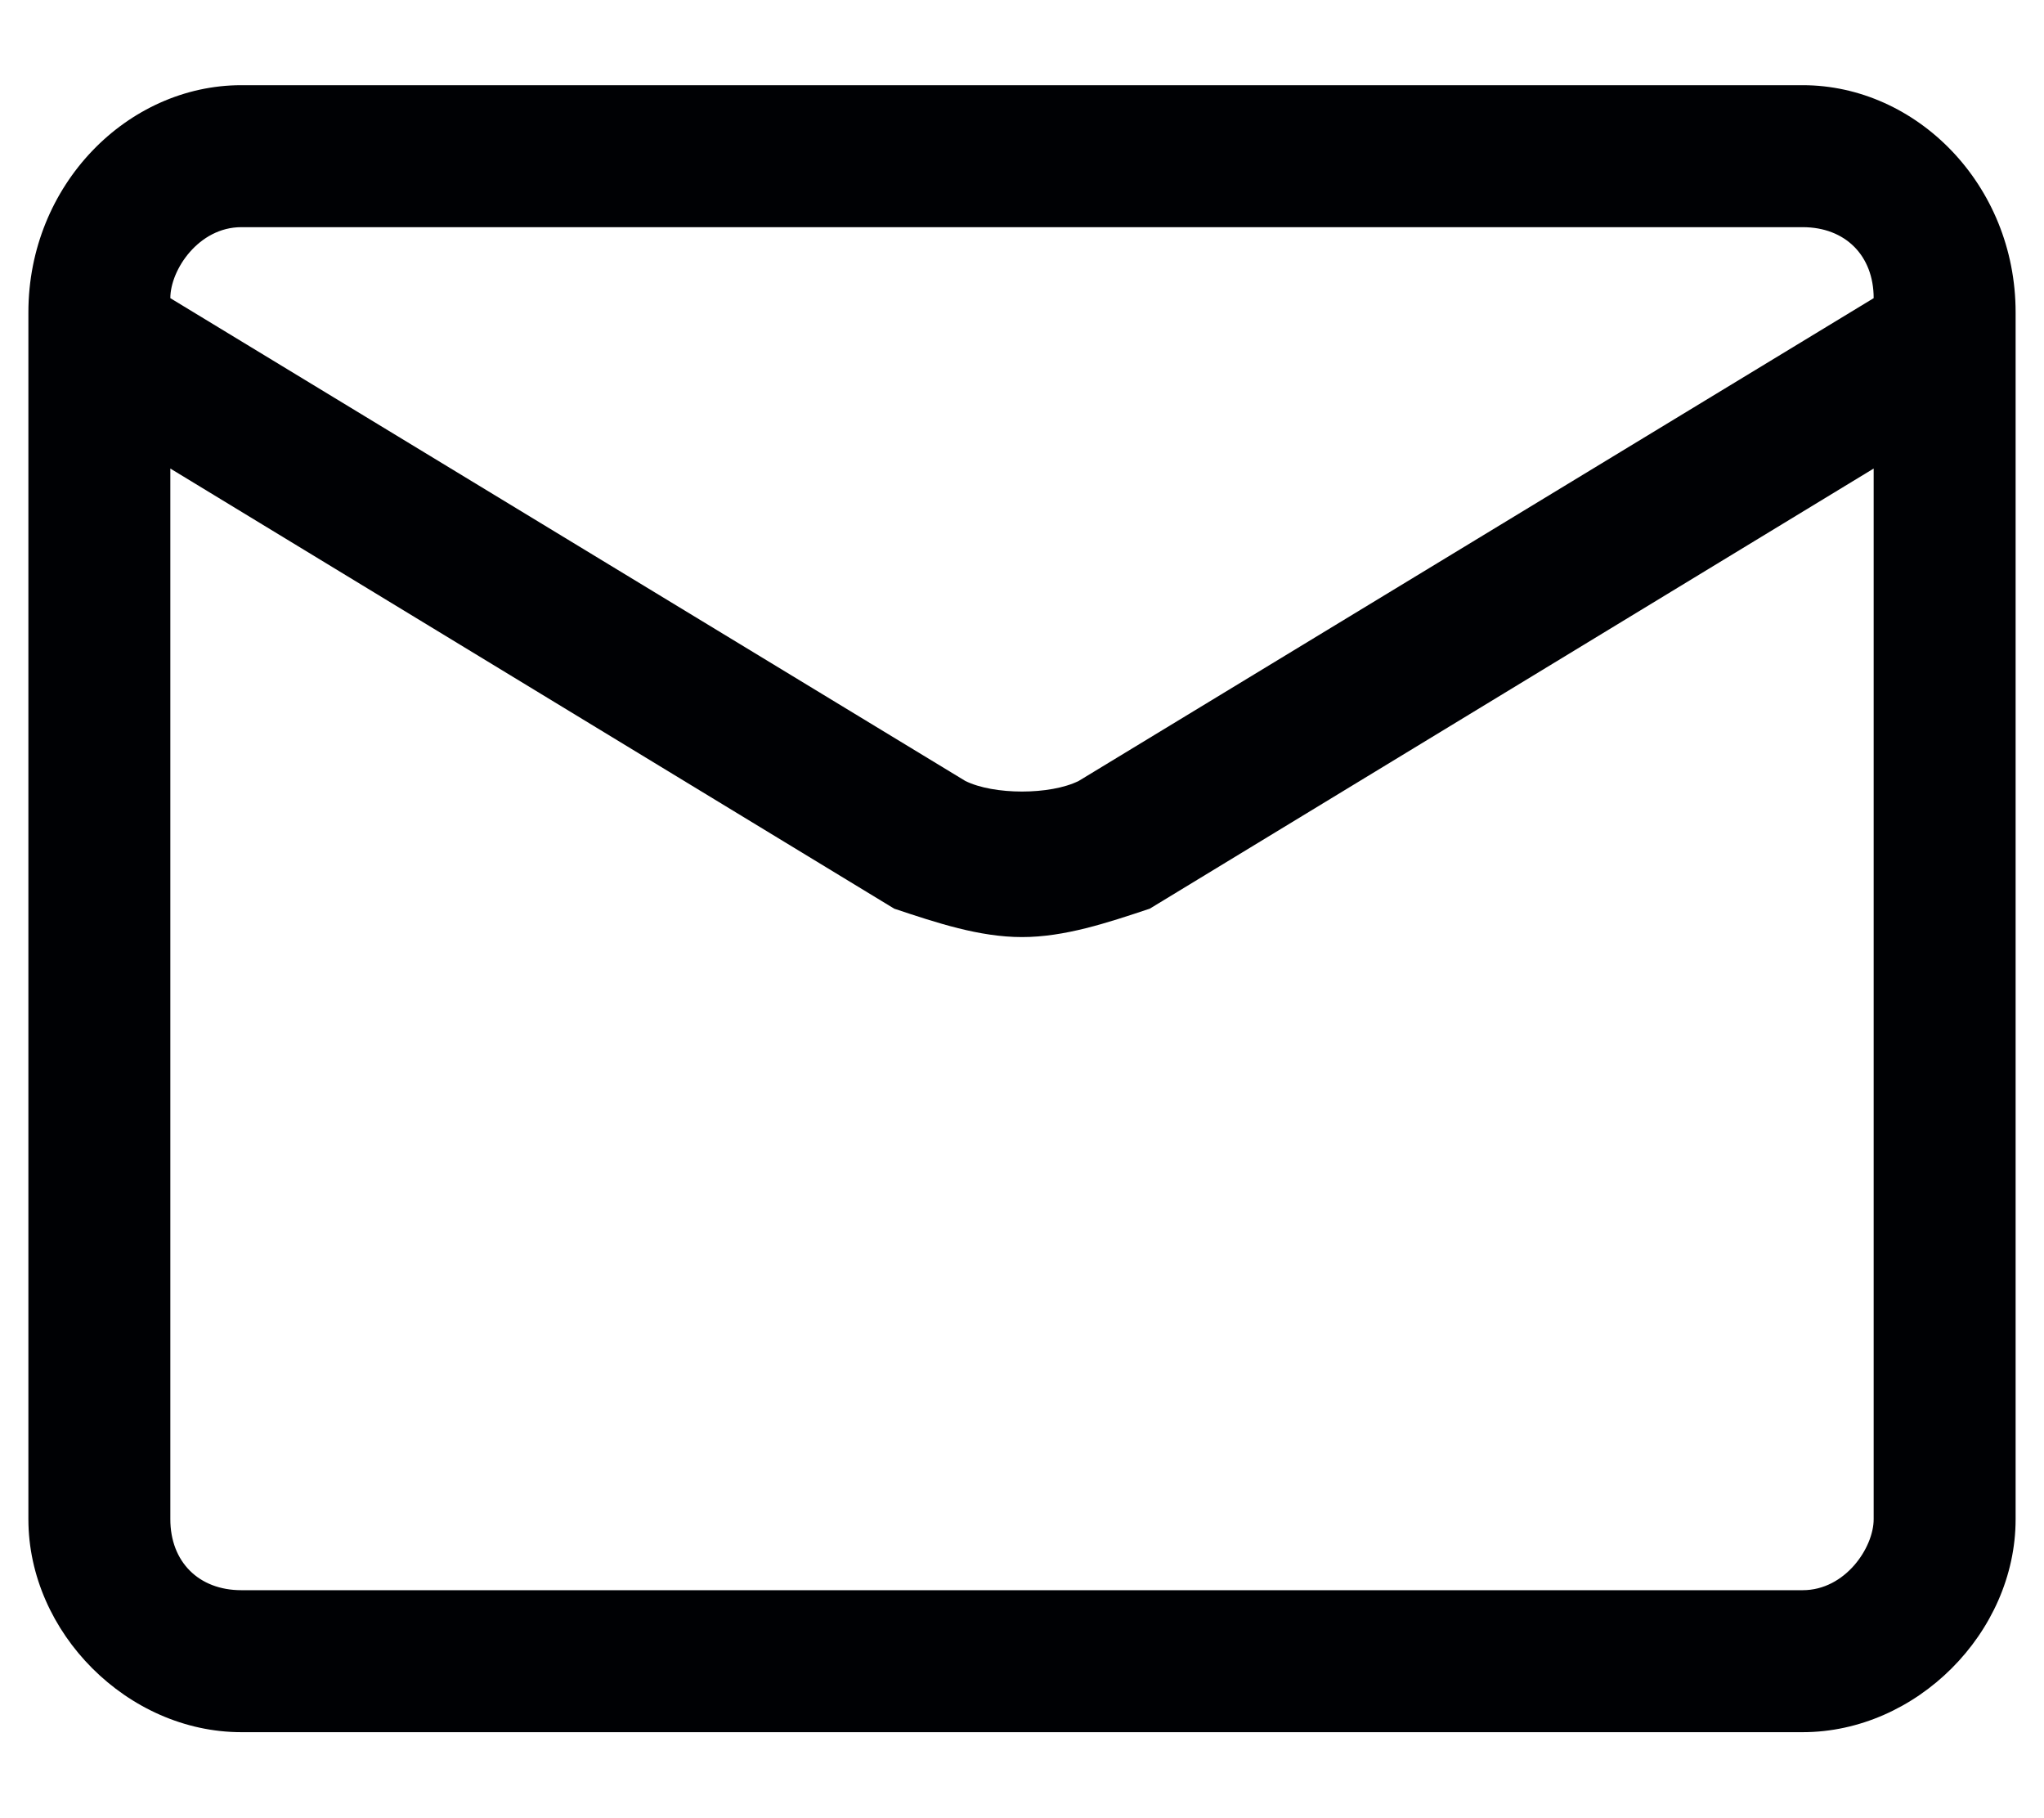
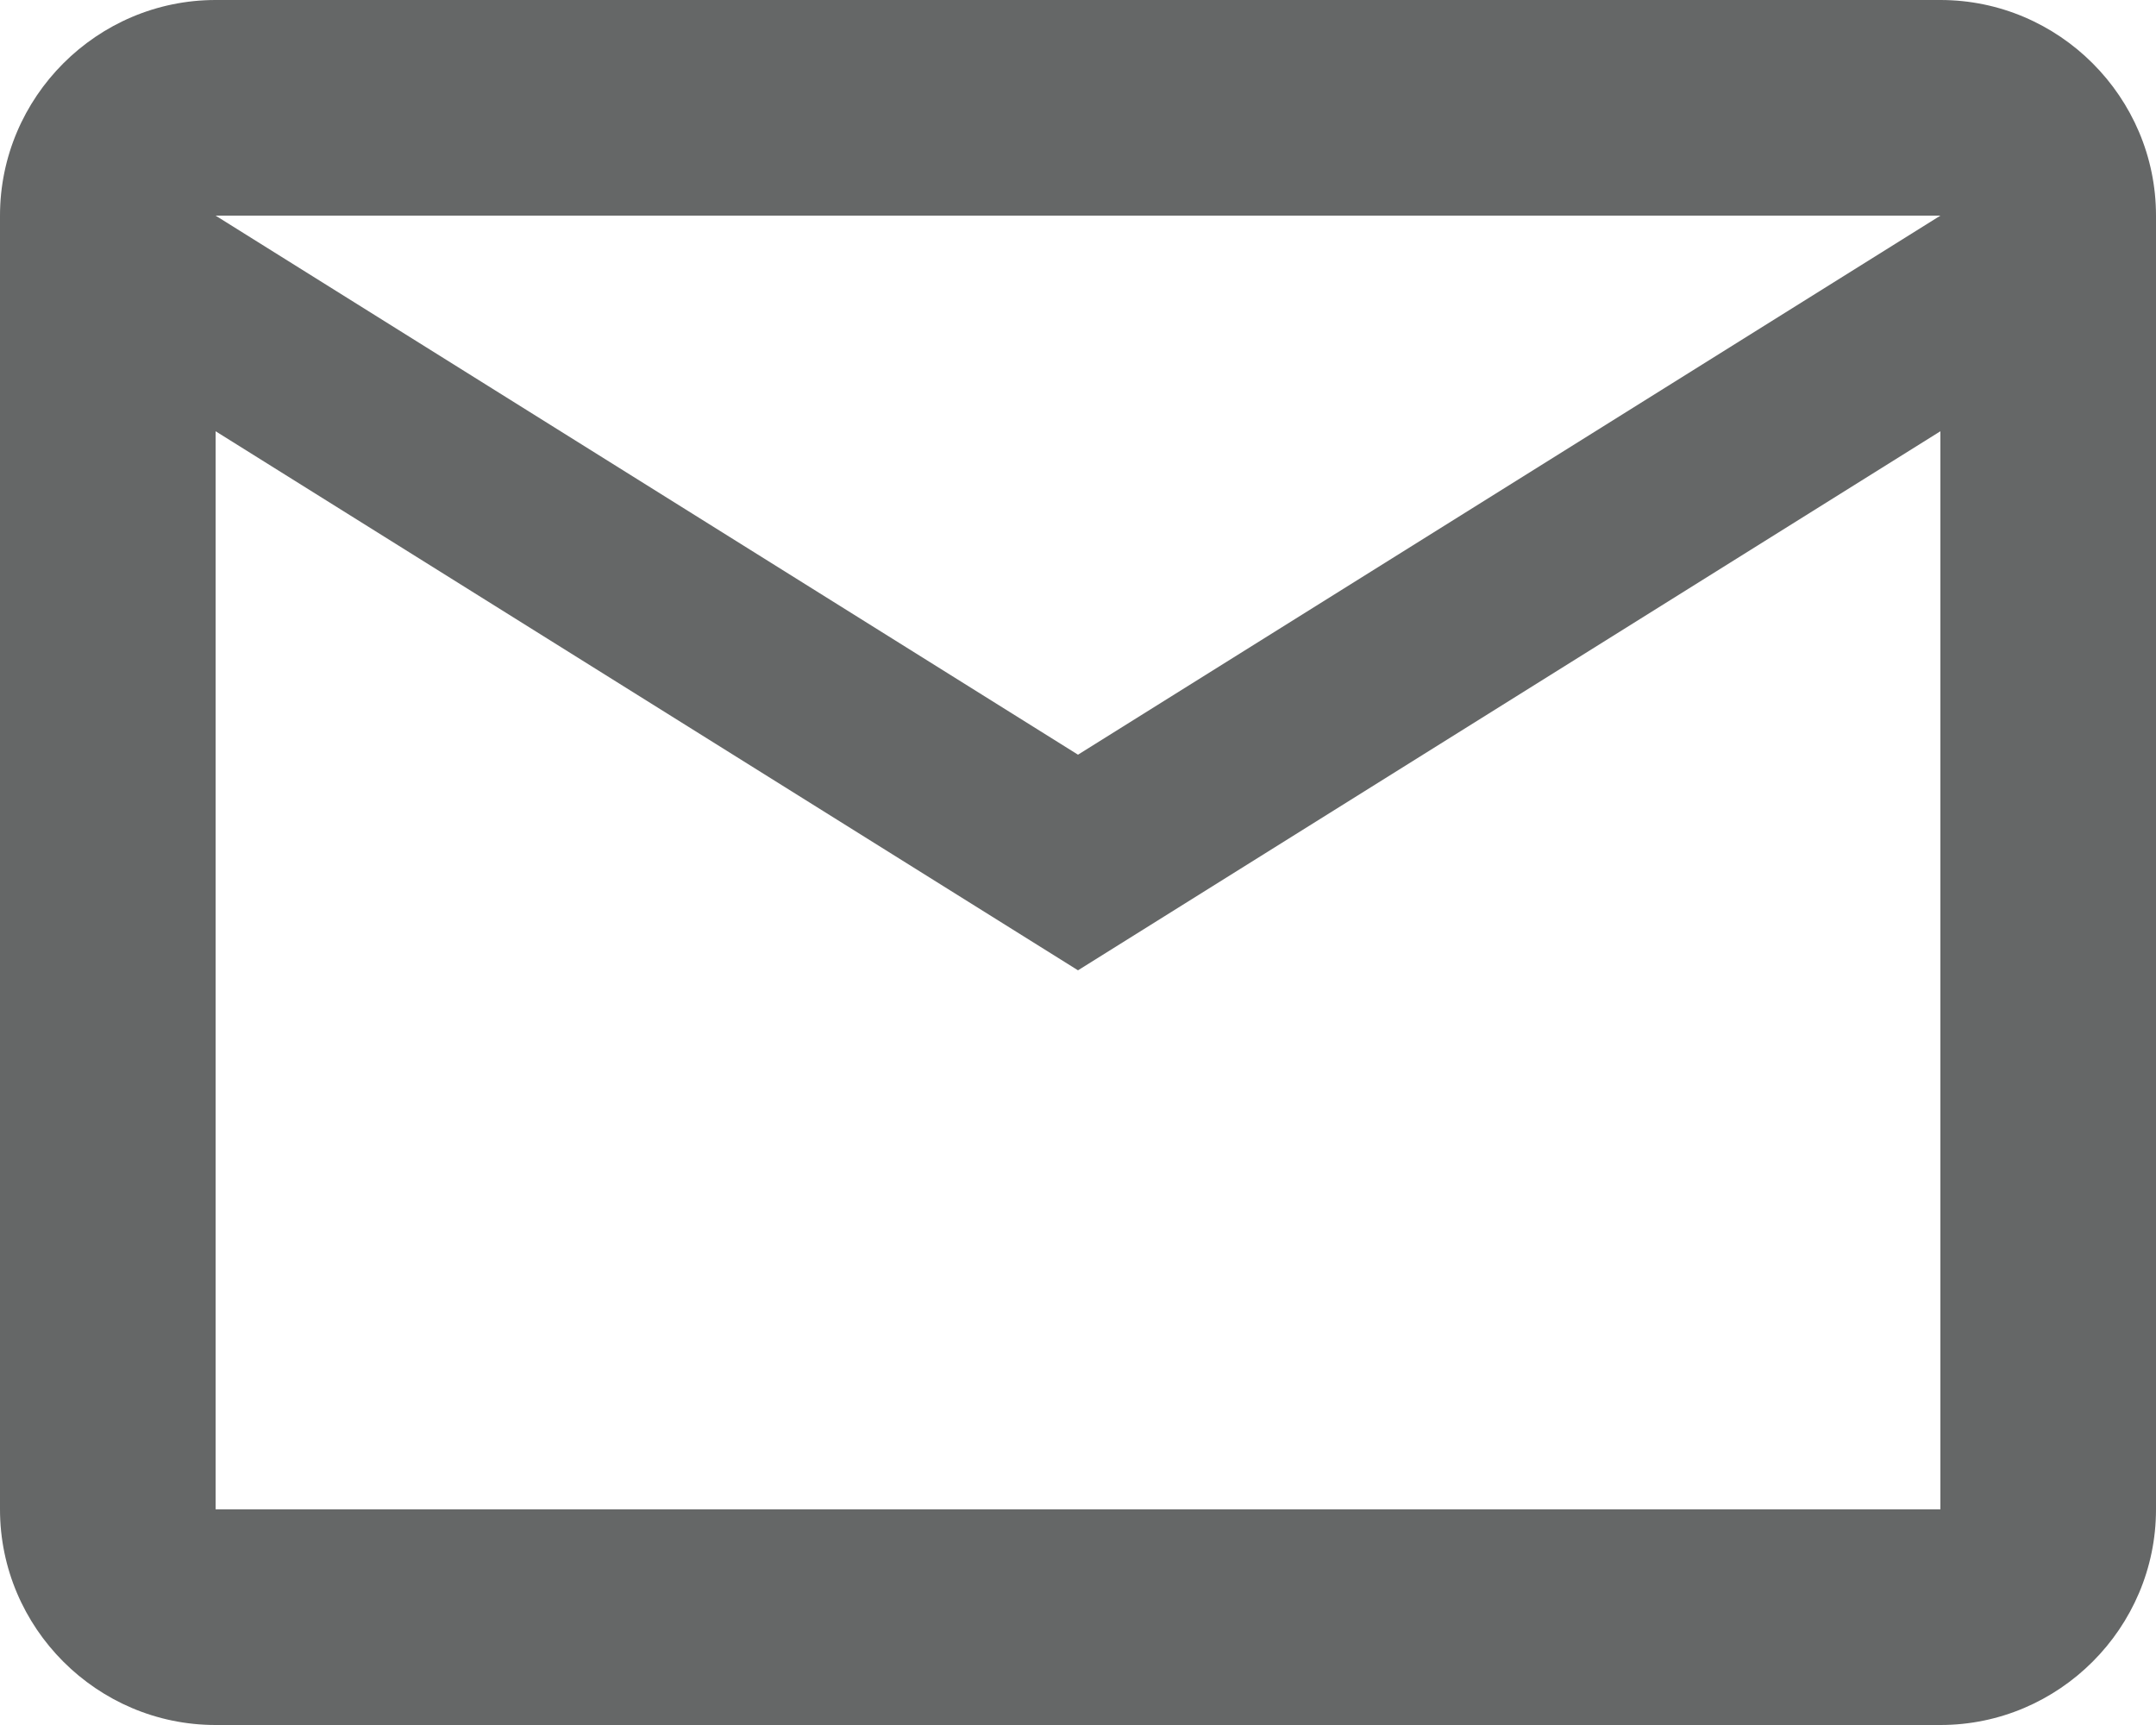
- <svg xmlns="http://www.w3.org/2000/svg" width="18" height="16" viewBox="0 0 18 16" fill="none">
-   <path d="M15.875 0.75H2.125C1.125 0.75 0.25 1.625 0.25 2.75V13.375C0.25 14.375 1.125 15.25 2.125 15.25H15.875C16.875 15.25 17.75 14.375 17.75 13.375V2.75C17.75 1.625 16.875 0.75 15.875 0.75ZM2.125 2H15.875C16.25 2 16.5 2.25 16.5 2.625L9.5 6.875C9.25 7 8.75 7 8.5 6.875L1.5 2.625C1.5 2.375 1.75 2 2.125 2ZM15.875 14H2.125C1.75 14 1.5 13.75 1.5 13.375V4.125L7.875 8C8.25 8.125 8.625 8.25 9 8.25C9.375 8.25 9.75 8.125 10.125 8L16.5 4.125V13.375C16.5 13.625 16.25 14 15.875 14Z" fill="#000104" />
+ <svg xmlns="http://www.w3.org/2000/svg" width="20" height="16" viewBox="0 0 20 16" fill="none">
+   <path d="M20 2C20 0.9 19.1 0 18 0H2C0.9 0 0 0.9 0 2V14C0 15.1 0.9 16 2 16H18C19.1 16 20 15.1 20 14V2ZM18 2L10 7L2 2H18ZM18 14H2V4L10 9L18 4V14Z" fill="#656767" />
</svg>
